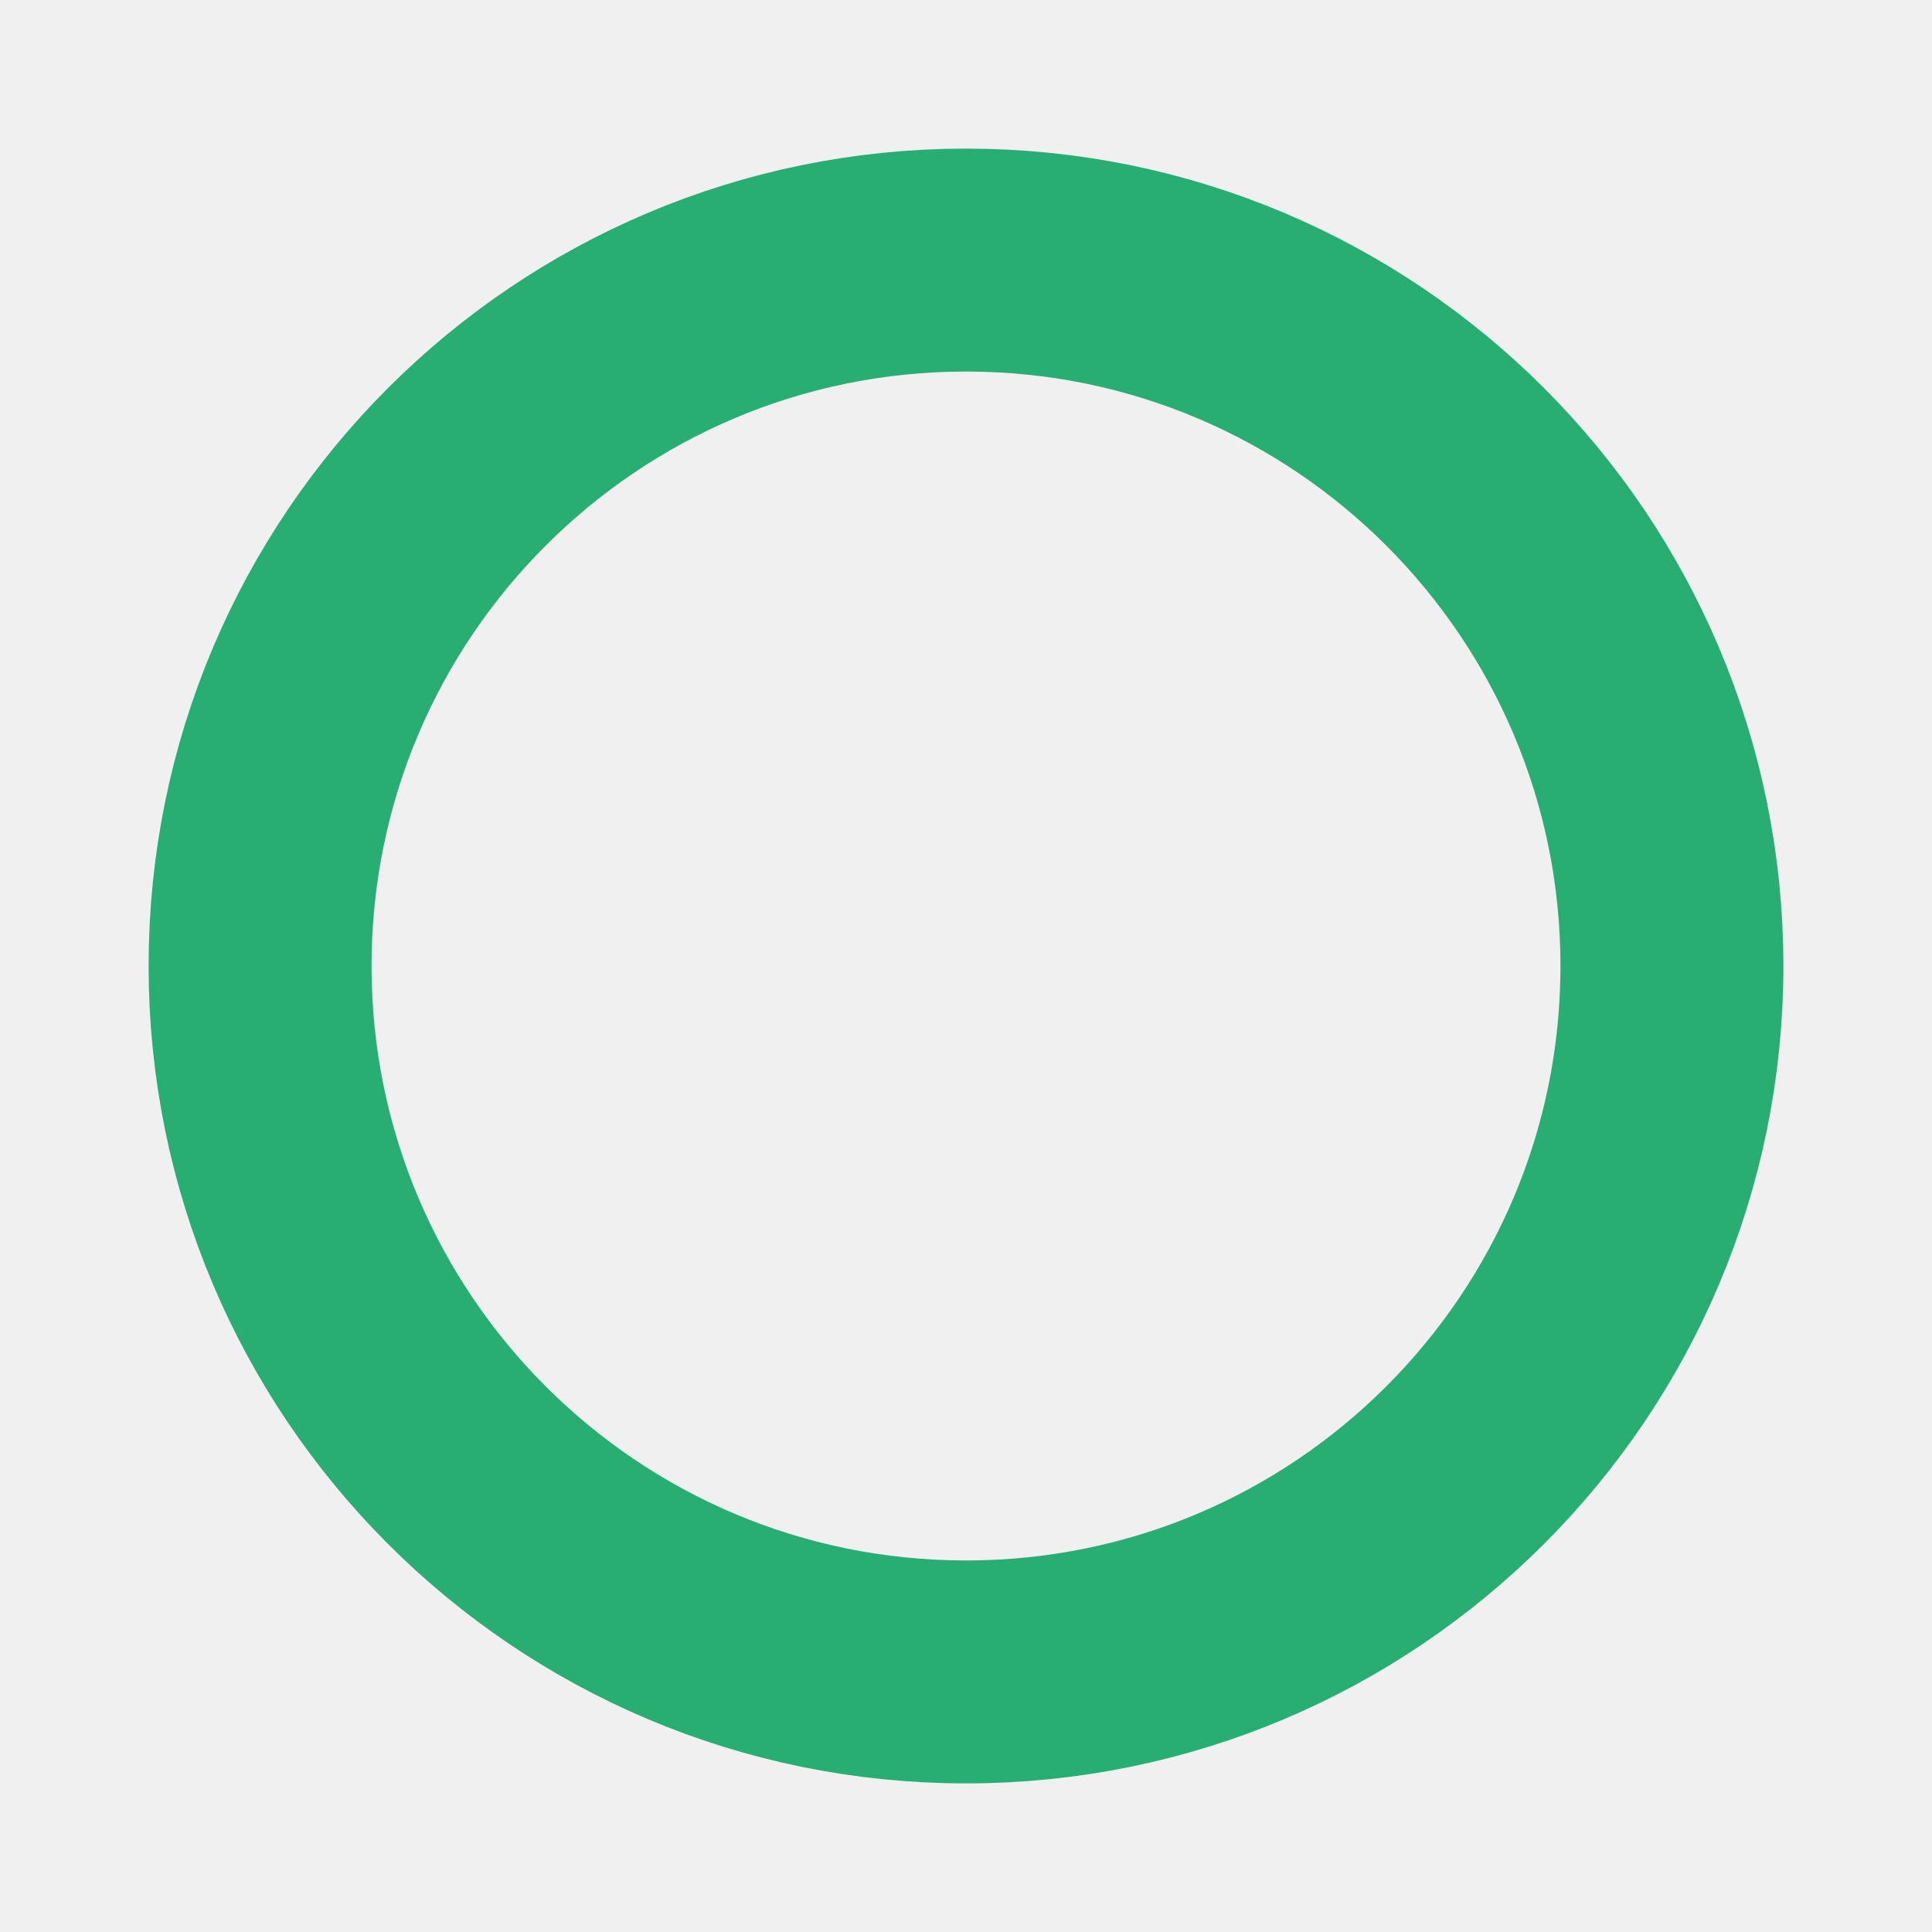
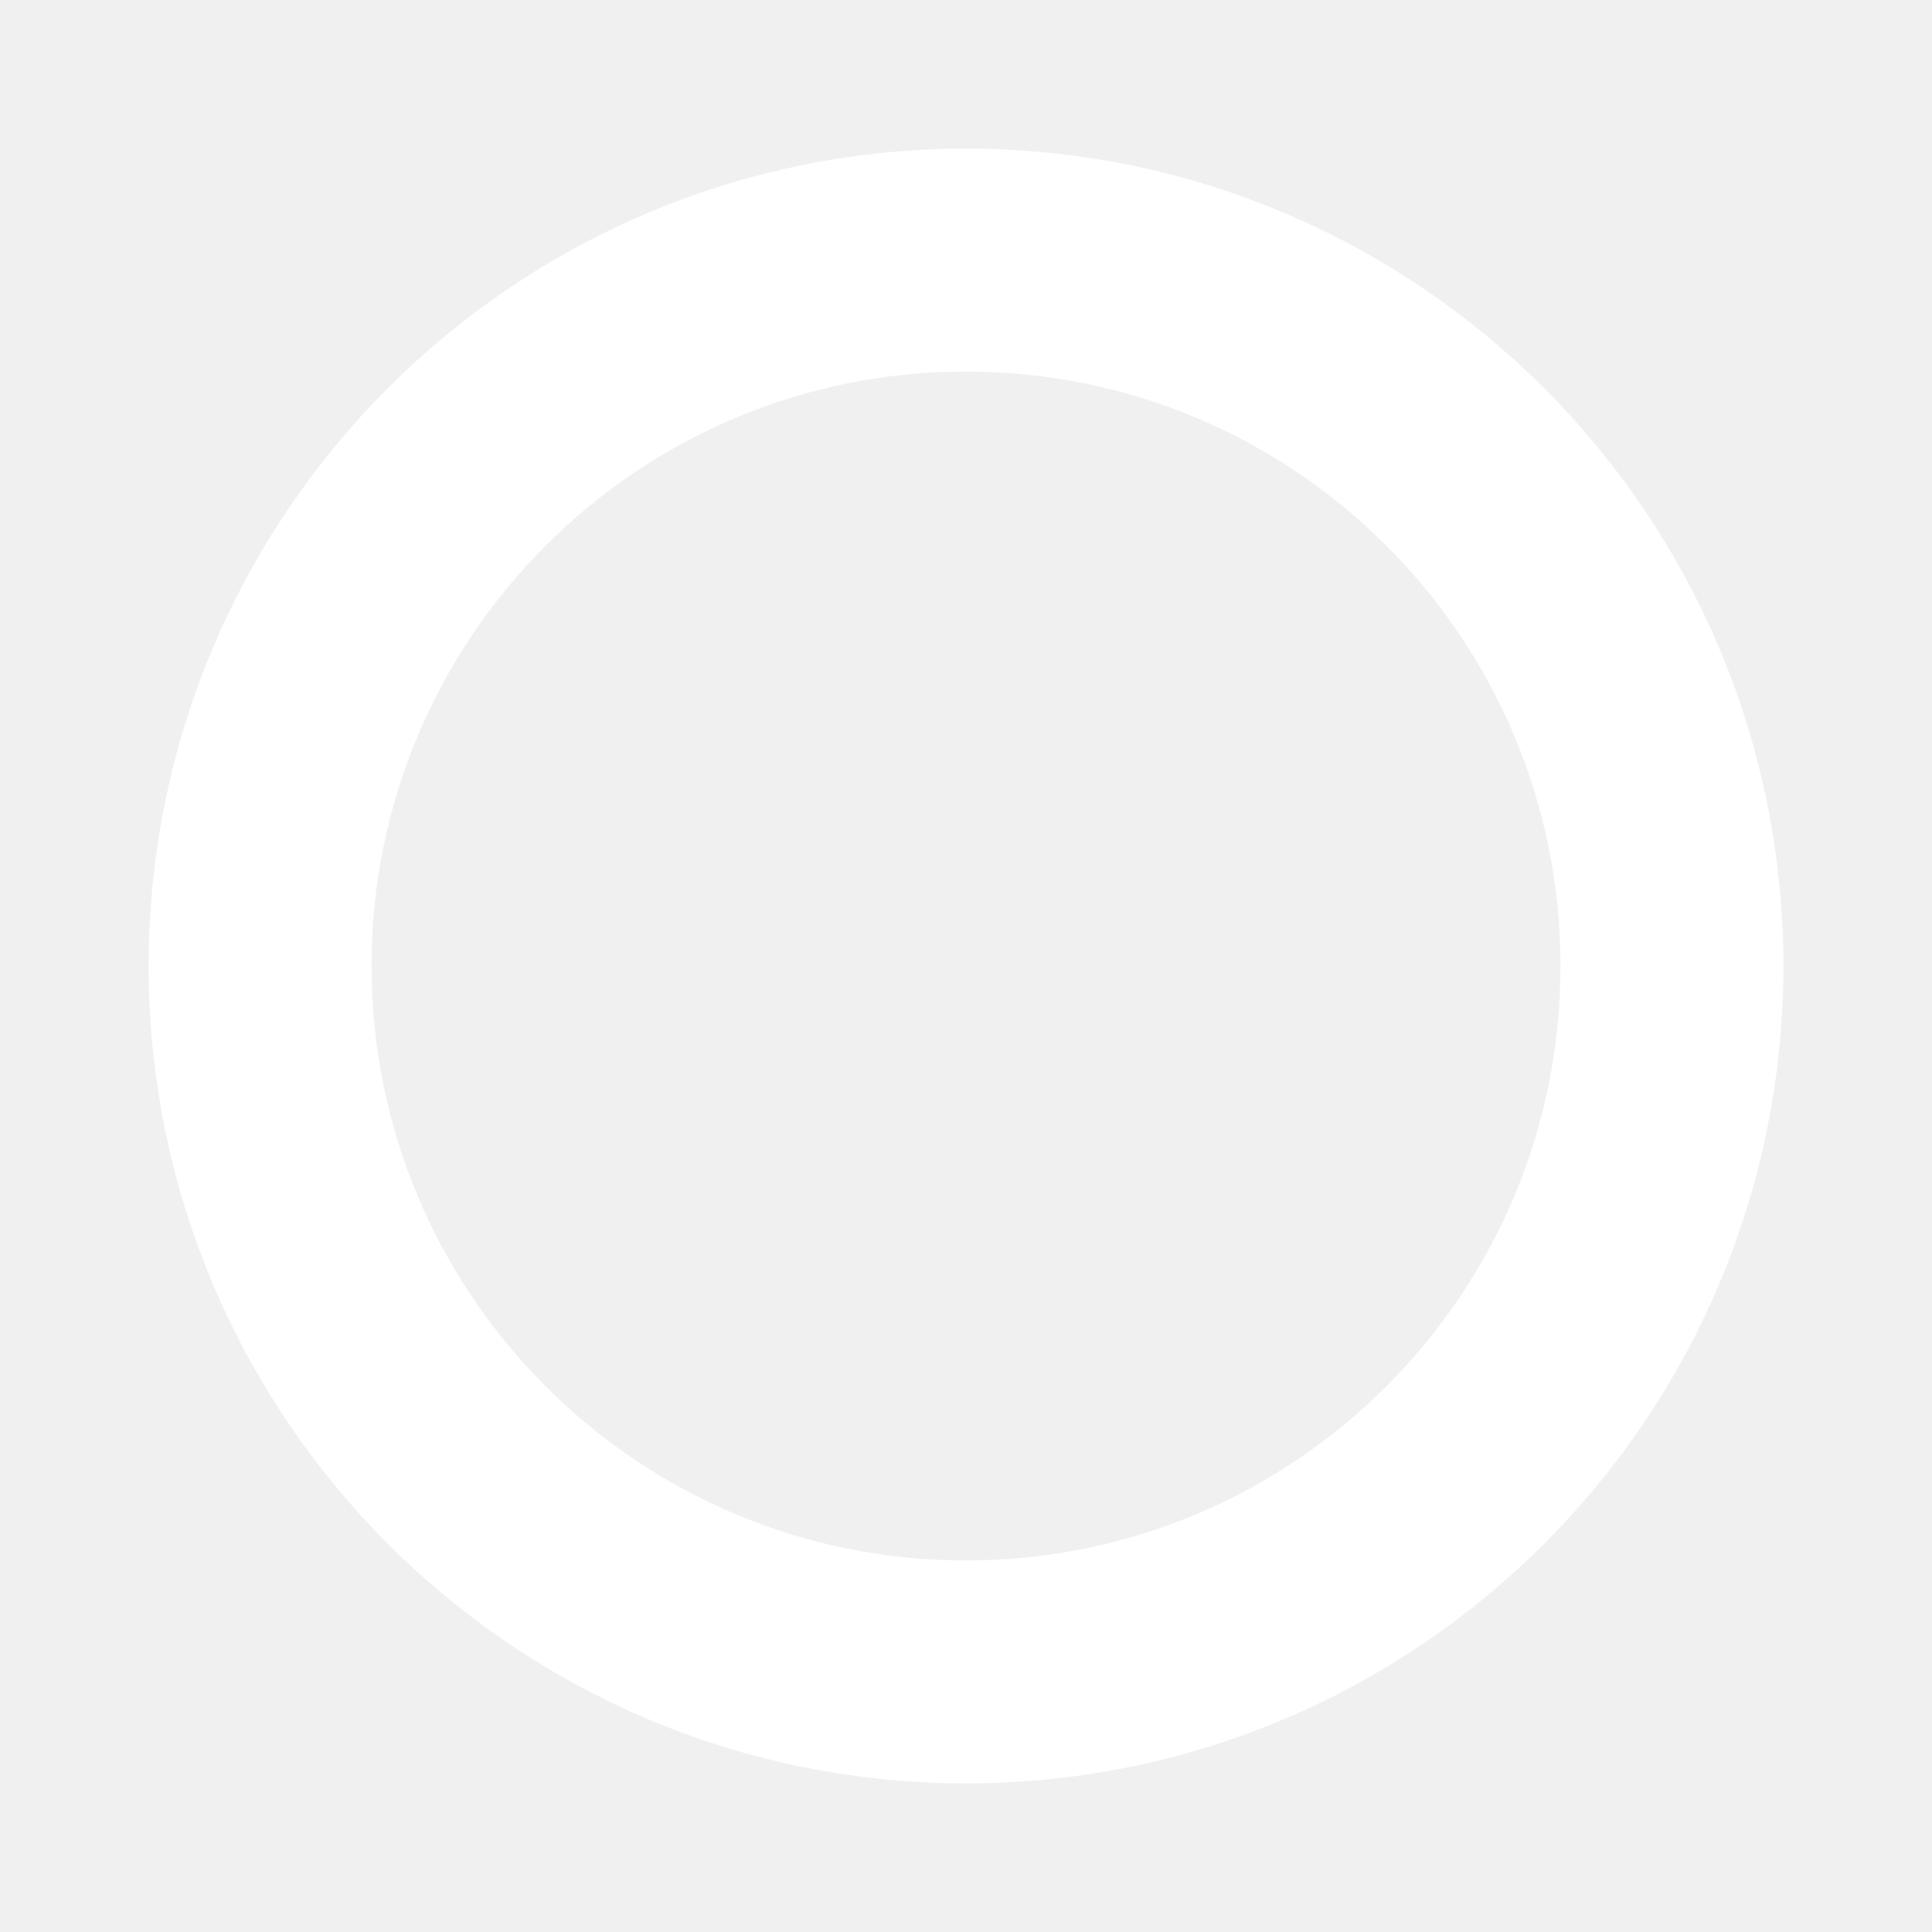
<svg xmlns="http://www.w3.org/2000/svg" id="svg3039" version="1.1" width="13" height="13">
  <defs id="defs3043" />
-   <path style="color:#000000;fill:none;stroke:#28ae73;stroke-width:1.737;stroke-linecap:butt;stroke-linejoin:round;stroke-miterlimit:4;stroke-opacity:1;stroke-dasharray:none;stroke-dashoffset:0;marker:none;visibility:visible;display:inline;overflow:visible;enable-background:accumulate;fill-opacity:1" id="path3051" d="m 12,6.5 a 5.5,5.5 0 1 1 -11,0 5.5,5.5 0 1 1 11,0 z" transform="matrix(0.8636364,0,0,0.8636364,0.886364,0.8863636)" />
+   <circle style="color:#000000;display:inline;overflow:visible;visibility:visible;fill:none;fill-opacity:1;stroke:#ffffff;stroke-width:1.5;stroke-linecap:butt;stroke-linejoin:round;stroke-miterlimit:4;stroke-dasharray:none;stroke-dashoffset:0;stroke-opacity:1;marker:none;enable-background:accumulate" id="path3051" cx="6.5" cy="6.5" r="4.75" />
</svg>
